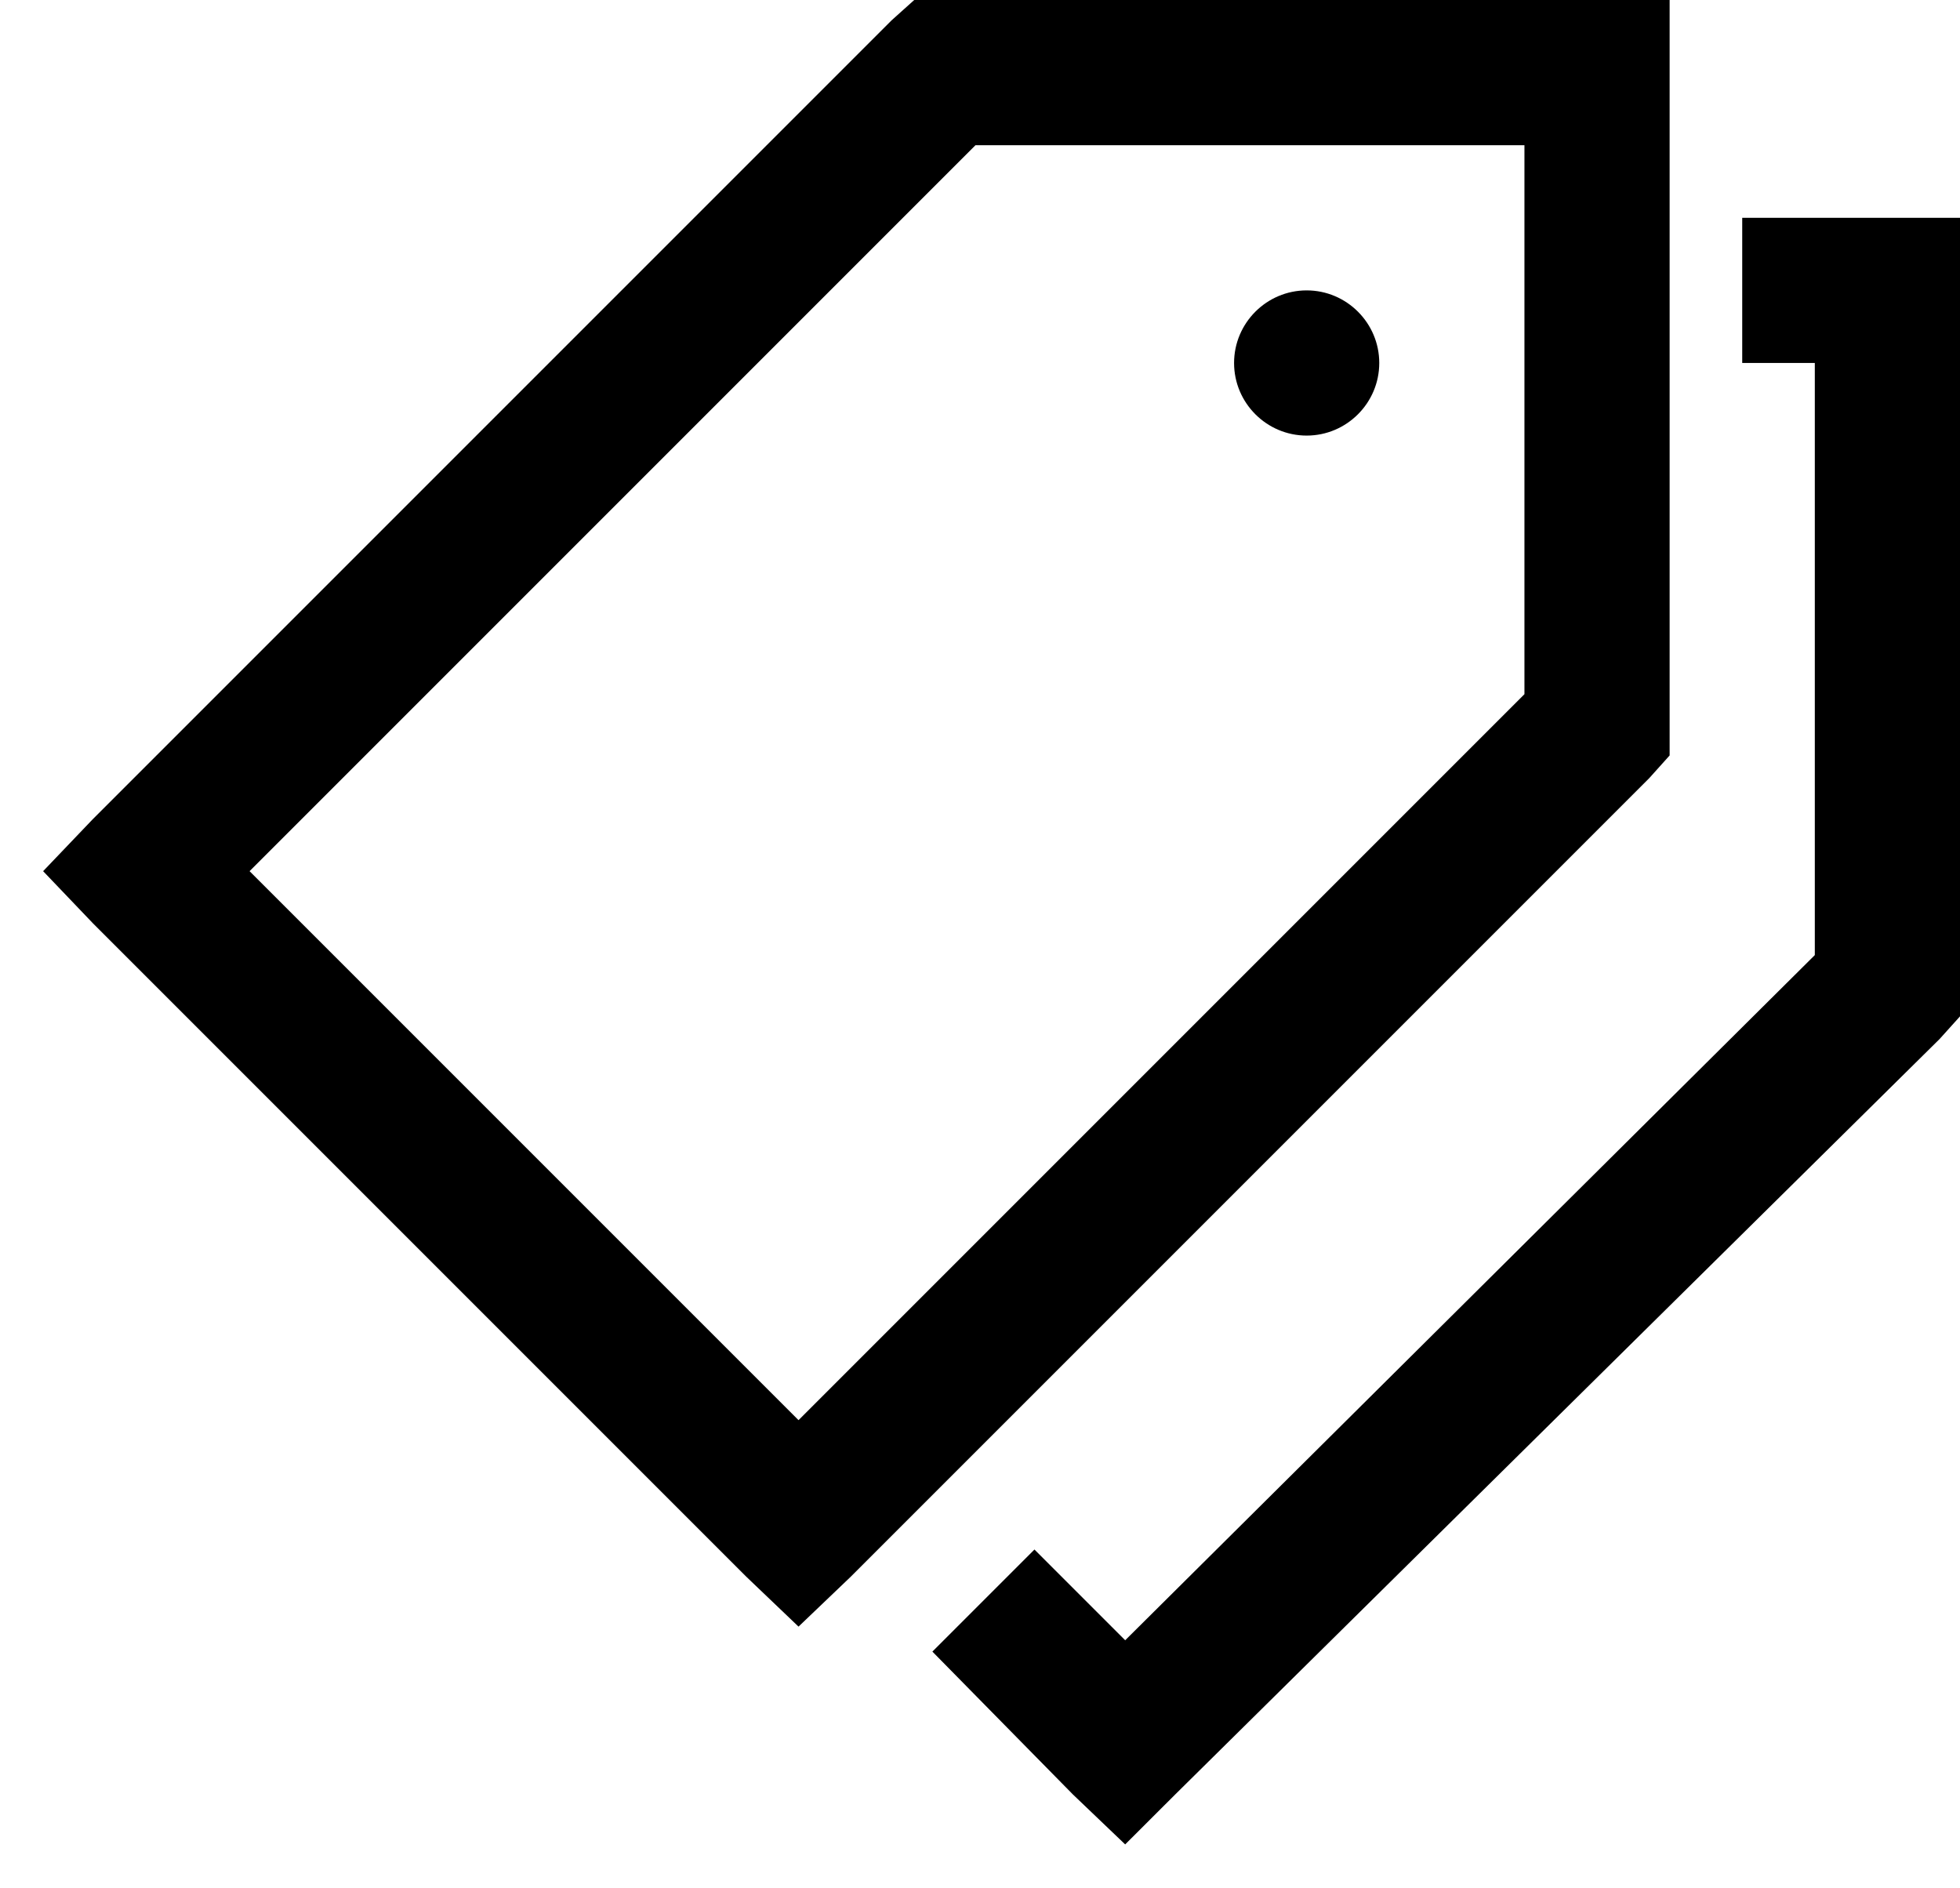
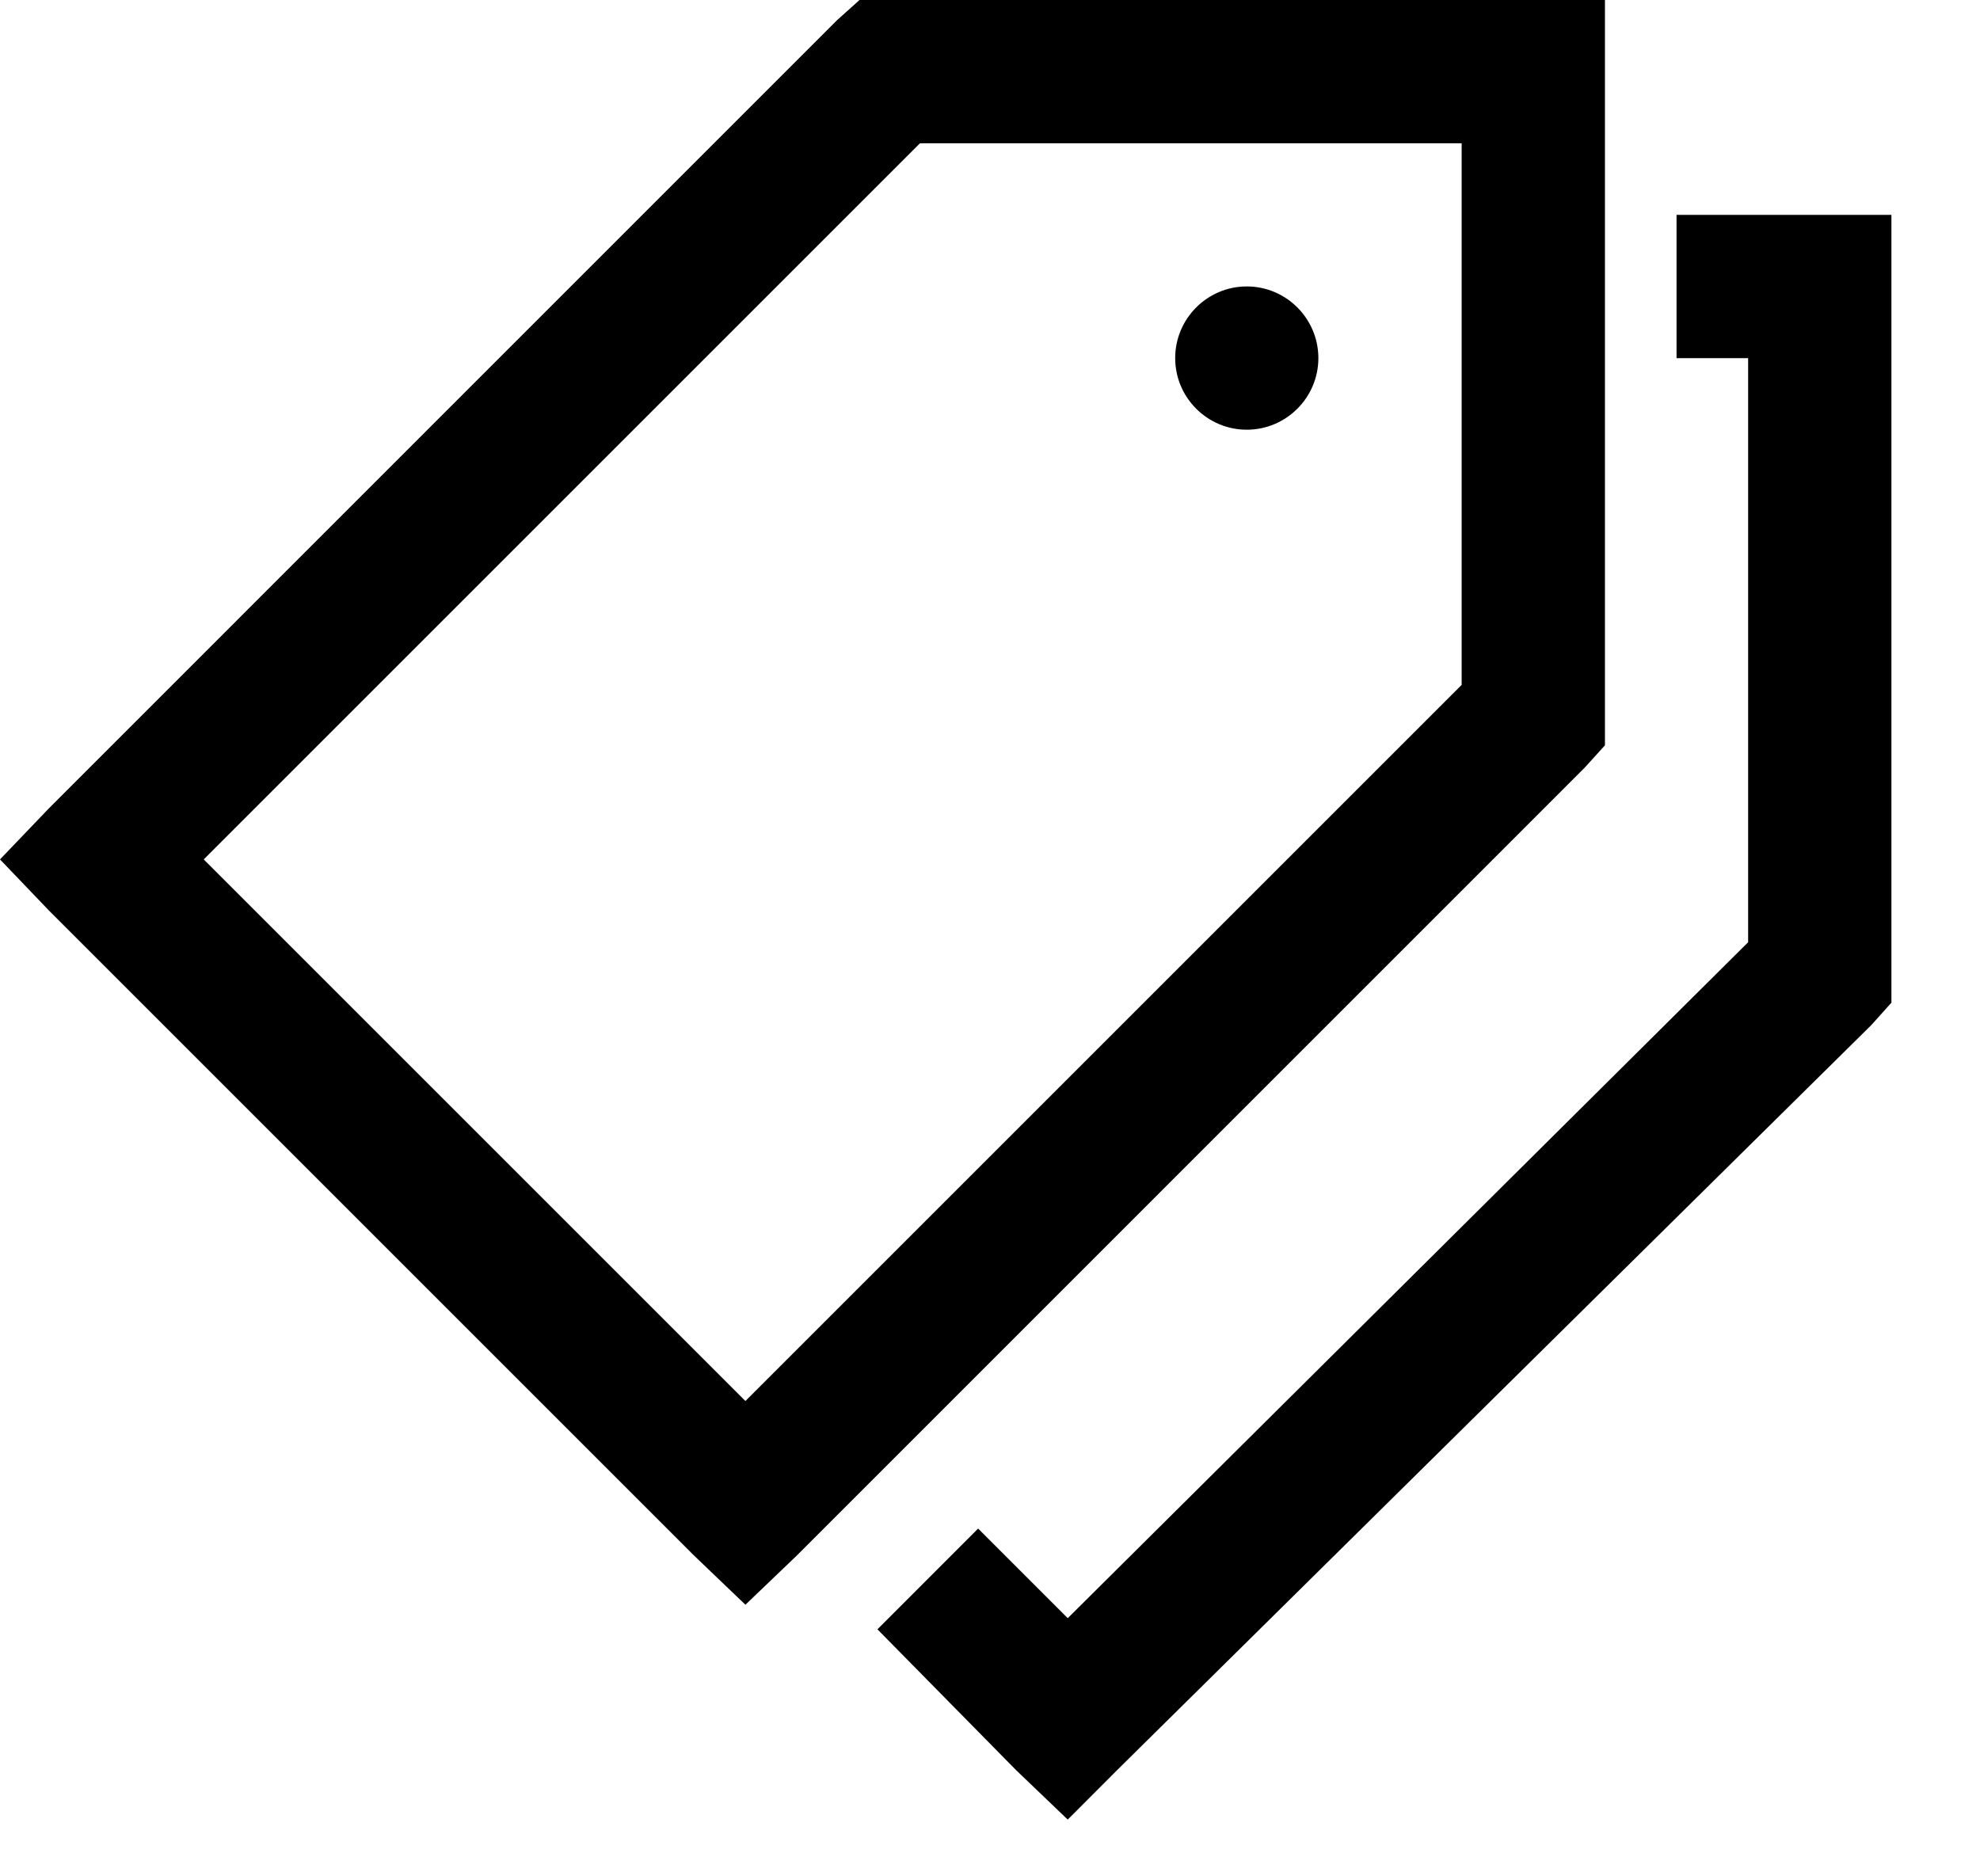
- <svg xmlns="http://www.w3.org/2000/svg" width="27px" height="26px" viewBox="0 0 27 26" version="1.1">
+ <svg xmlns="http://www.w3.org/2000/svg" width="19px" height="18px" viewBox="0 0 19 18" version="1.1">
  <g id="UI-Elements" stroke="none" stroke-width="1" fill="none" fill-rule="evenodd">
-     <g id="[UI]-Icons" transform="translate(-518, -566)" fill="#000000" fill-rule="nonzero">
-       <g id="tags-solid" transform="translate(518, 566)">
-         <path d="M12.594,0 L12.281,0.281 L1.281,11.281 L0.594,12 L1.281,12.719 L10.281,21.719 L11,22.406 L11.719,21.719 L22.719,10.719 L23,10.406 L23,0 L12.594,0 Z M13.438,2 L21,2 L21,9.562 L11,19.562 L3.438,12 L13.438,2 Z M24,3 L24,5 L25,5 L25,13.156 L15.5,22.594 L14.25,21.344 L12.844,22.75 L14.781,24.719 L15.5,25.406 L16.188,24.719 L26.719,14.312 L27,14 L27,3 L24,3 Z M18,4 C17.449,4 17,4.449 17,5 C17,5.551 17.449,6 18,6 C18.551,6 19,5.551 19,5 C19,4.449 18.551,4 18,4 Z" id="Shape" />
+     <g id="[UI]-Icons" transform="translate(-527, -630)">
+       <g id="tags-solid" transform="translate(525, 628)">
+         <path d="M10.248,2 L10.033,2.193 L2.473,9.754 L2,10.248 L2.473,10.742 L8.659,16.928 L9.153,17.401 L9.647,16.928 L17.207,9.367 L17.401,9.153 L17.401,2 L10.248,2 Z M10.828,3.375 L16.026,3.375 L16.026,8.573 L9.153,15.446 L3.955,10.248 L10.828,3.375 Z M18.088,4.062 L18.088,5.437 L18.775,5.437 L18.775,11.043 L12.246,17.53 L11.386,16.67 L10.42,17.637 L11.752,18.99 L12.246,19.463 L12.718,18.99 L19.957,11.838 L20.15,11.623 L20.15,4.062 L18.088,4.062 Z M13.964,4.749 C13.585,4.749 13.277,5.058 13.277,5.437 C13.277,5.815 13.585,6.124 13.964,6.124 C14.343,6.124 14.651,5.815 14.651,5.437 C14.651,5.058 14.343,4.749 13.964,4.749 Z" id="Shape" fill="#000000" fill-rule="nonzero" />
+         <polygon id="Path" points="0 0 22 0 22 22 0 22" />
      </g>
    </g>
  </g>
</svg>
